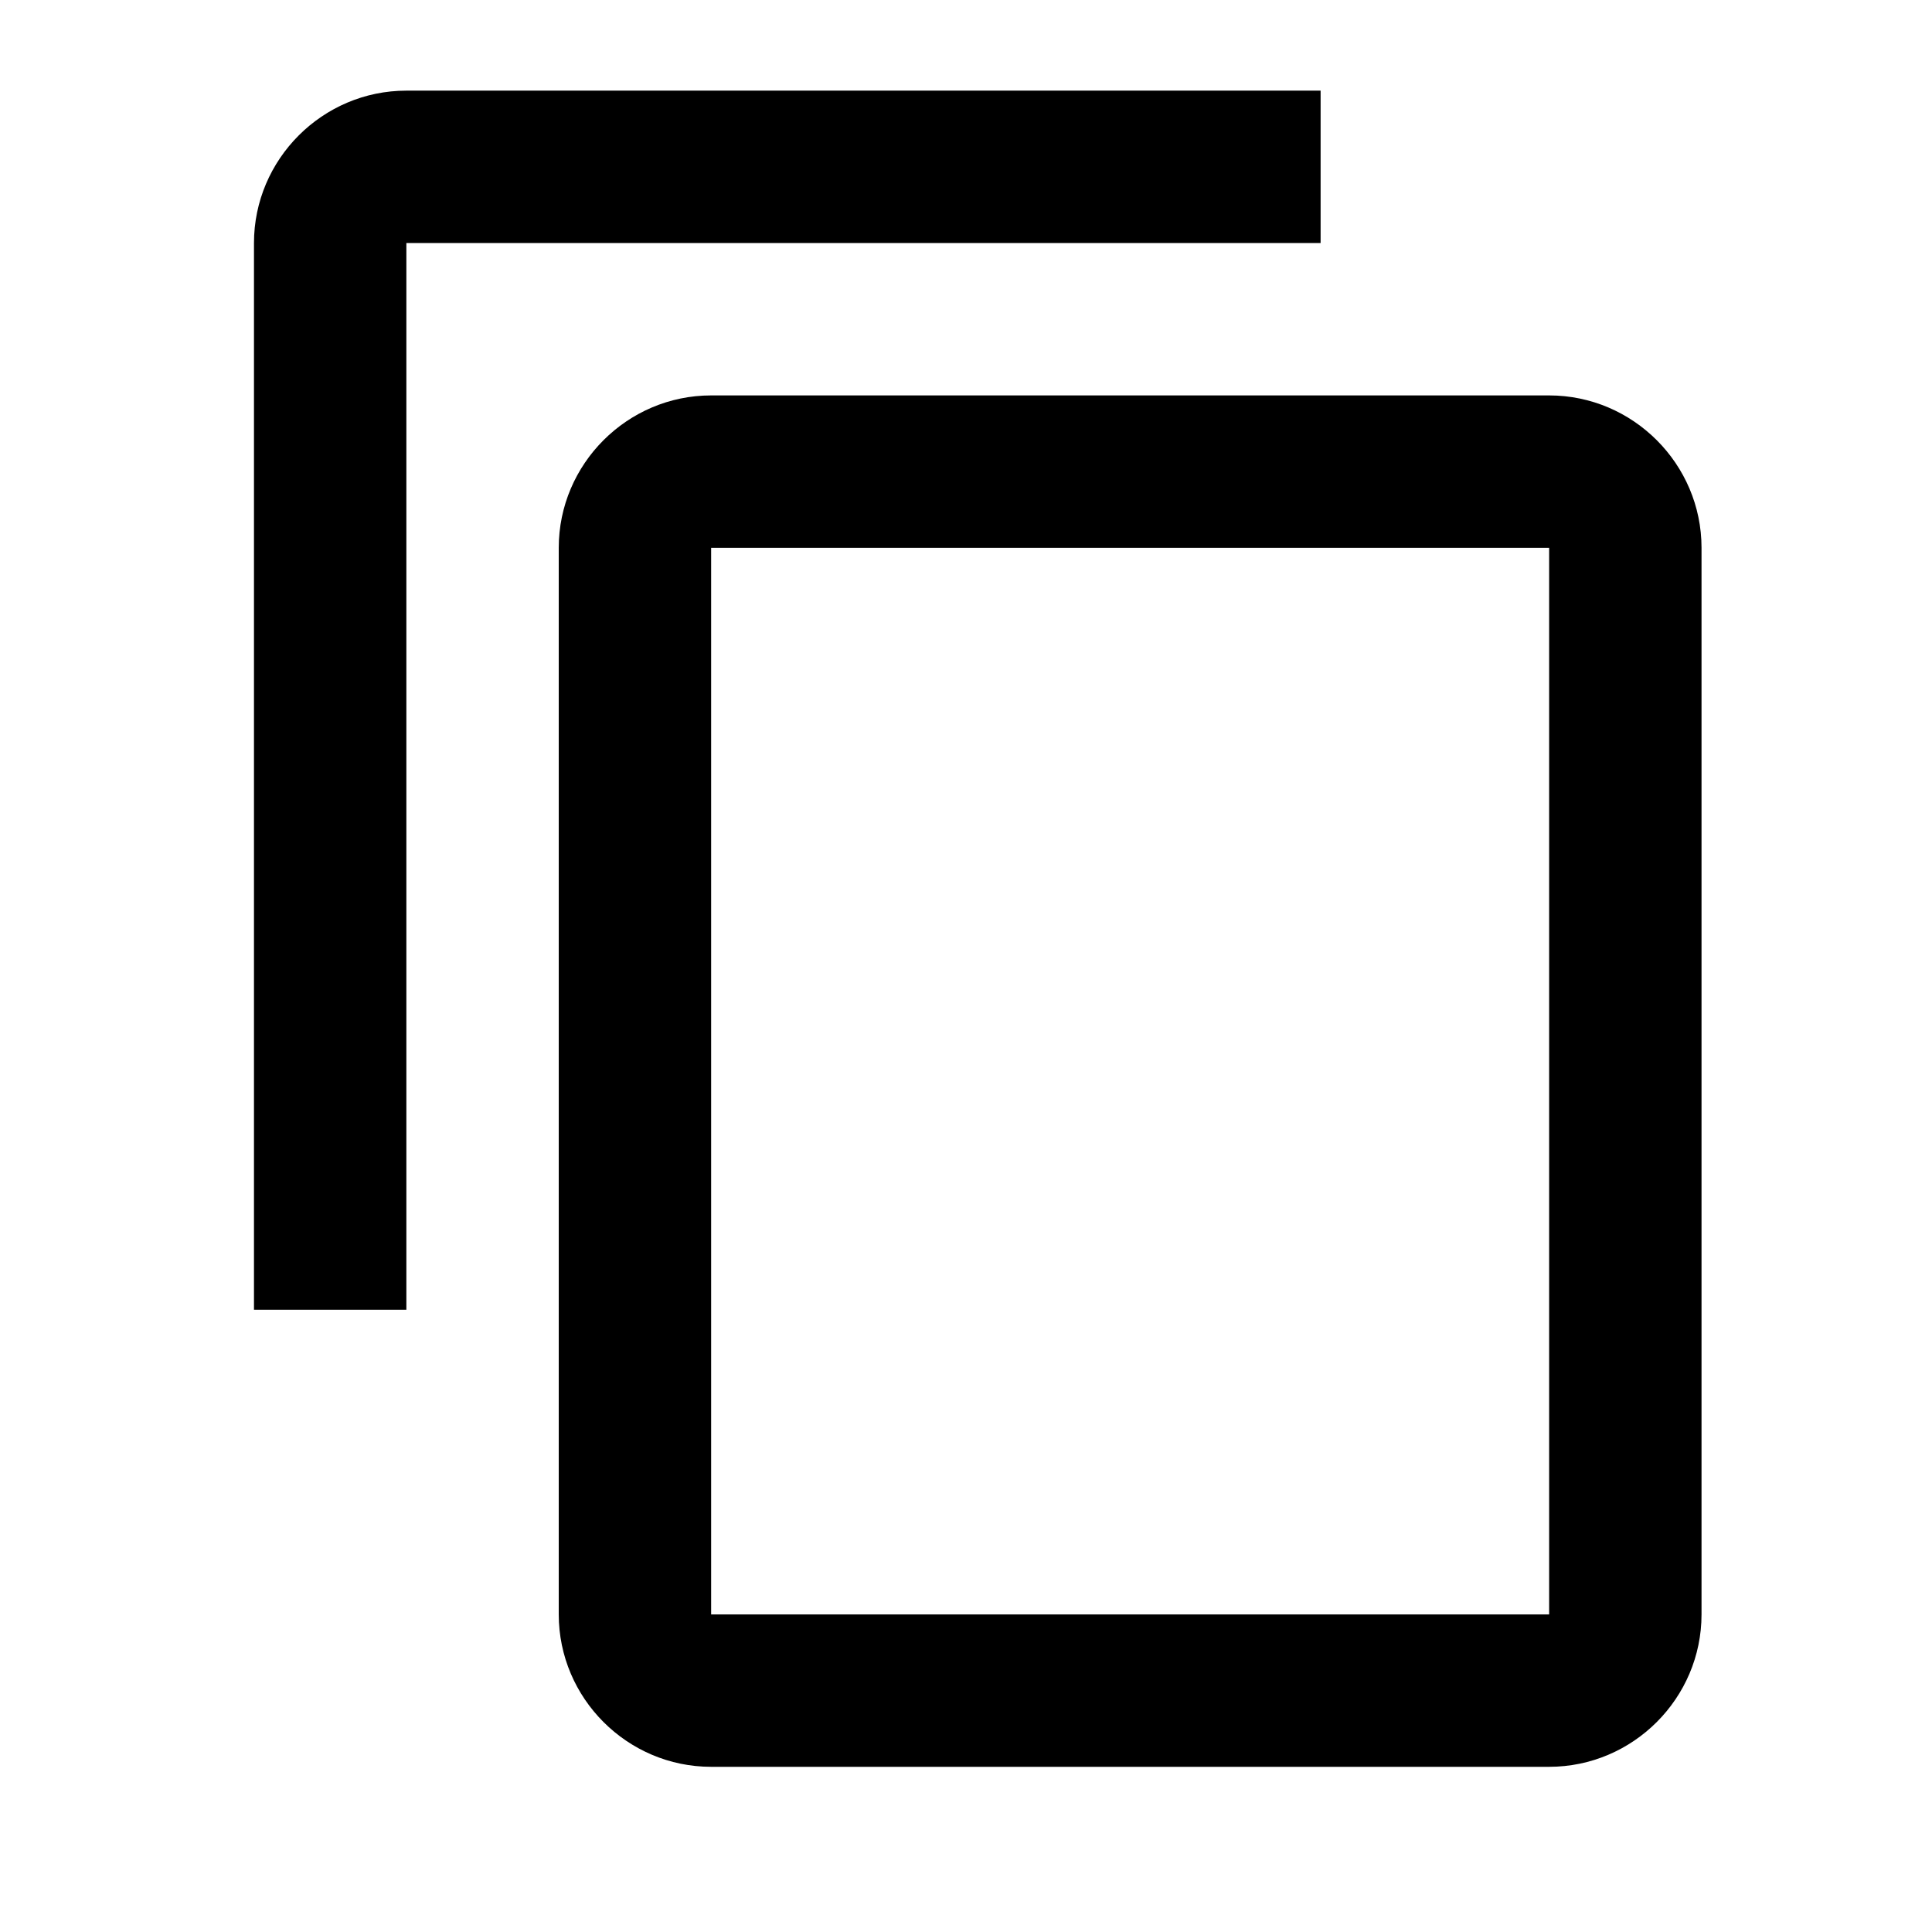
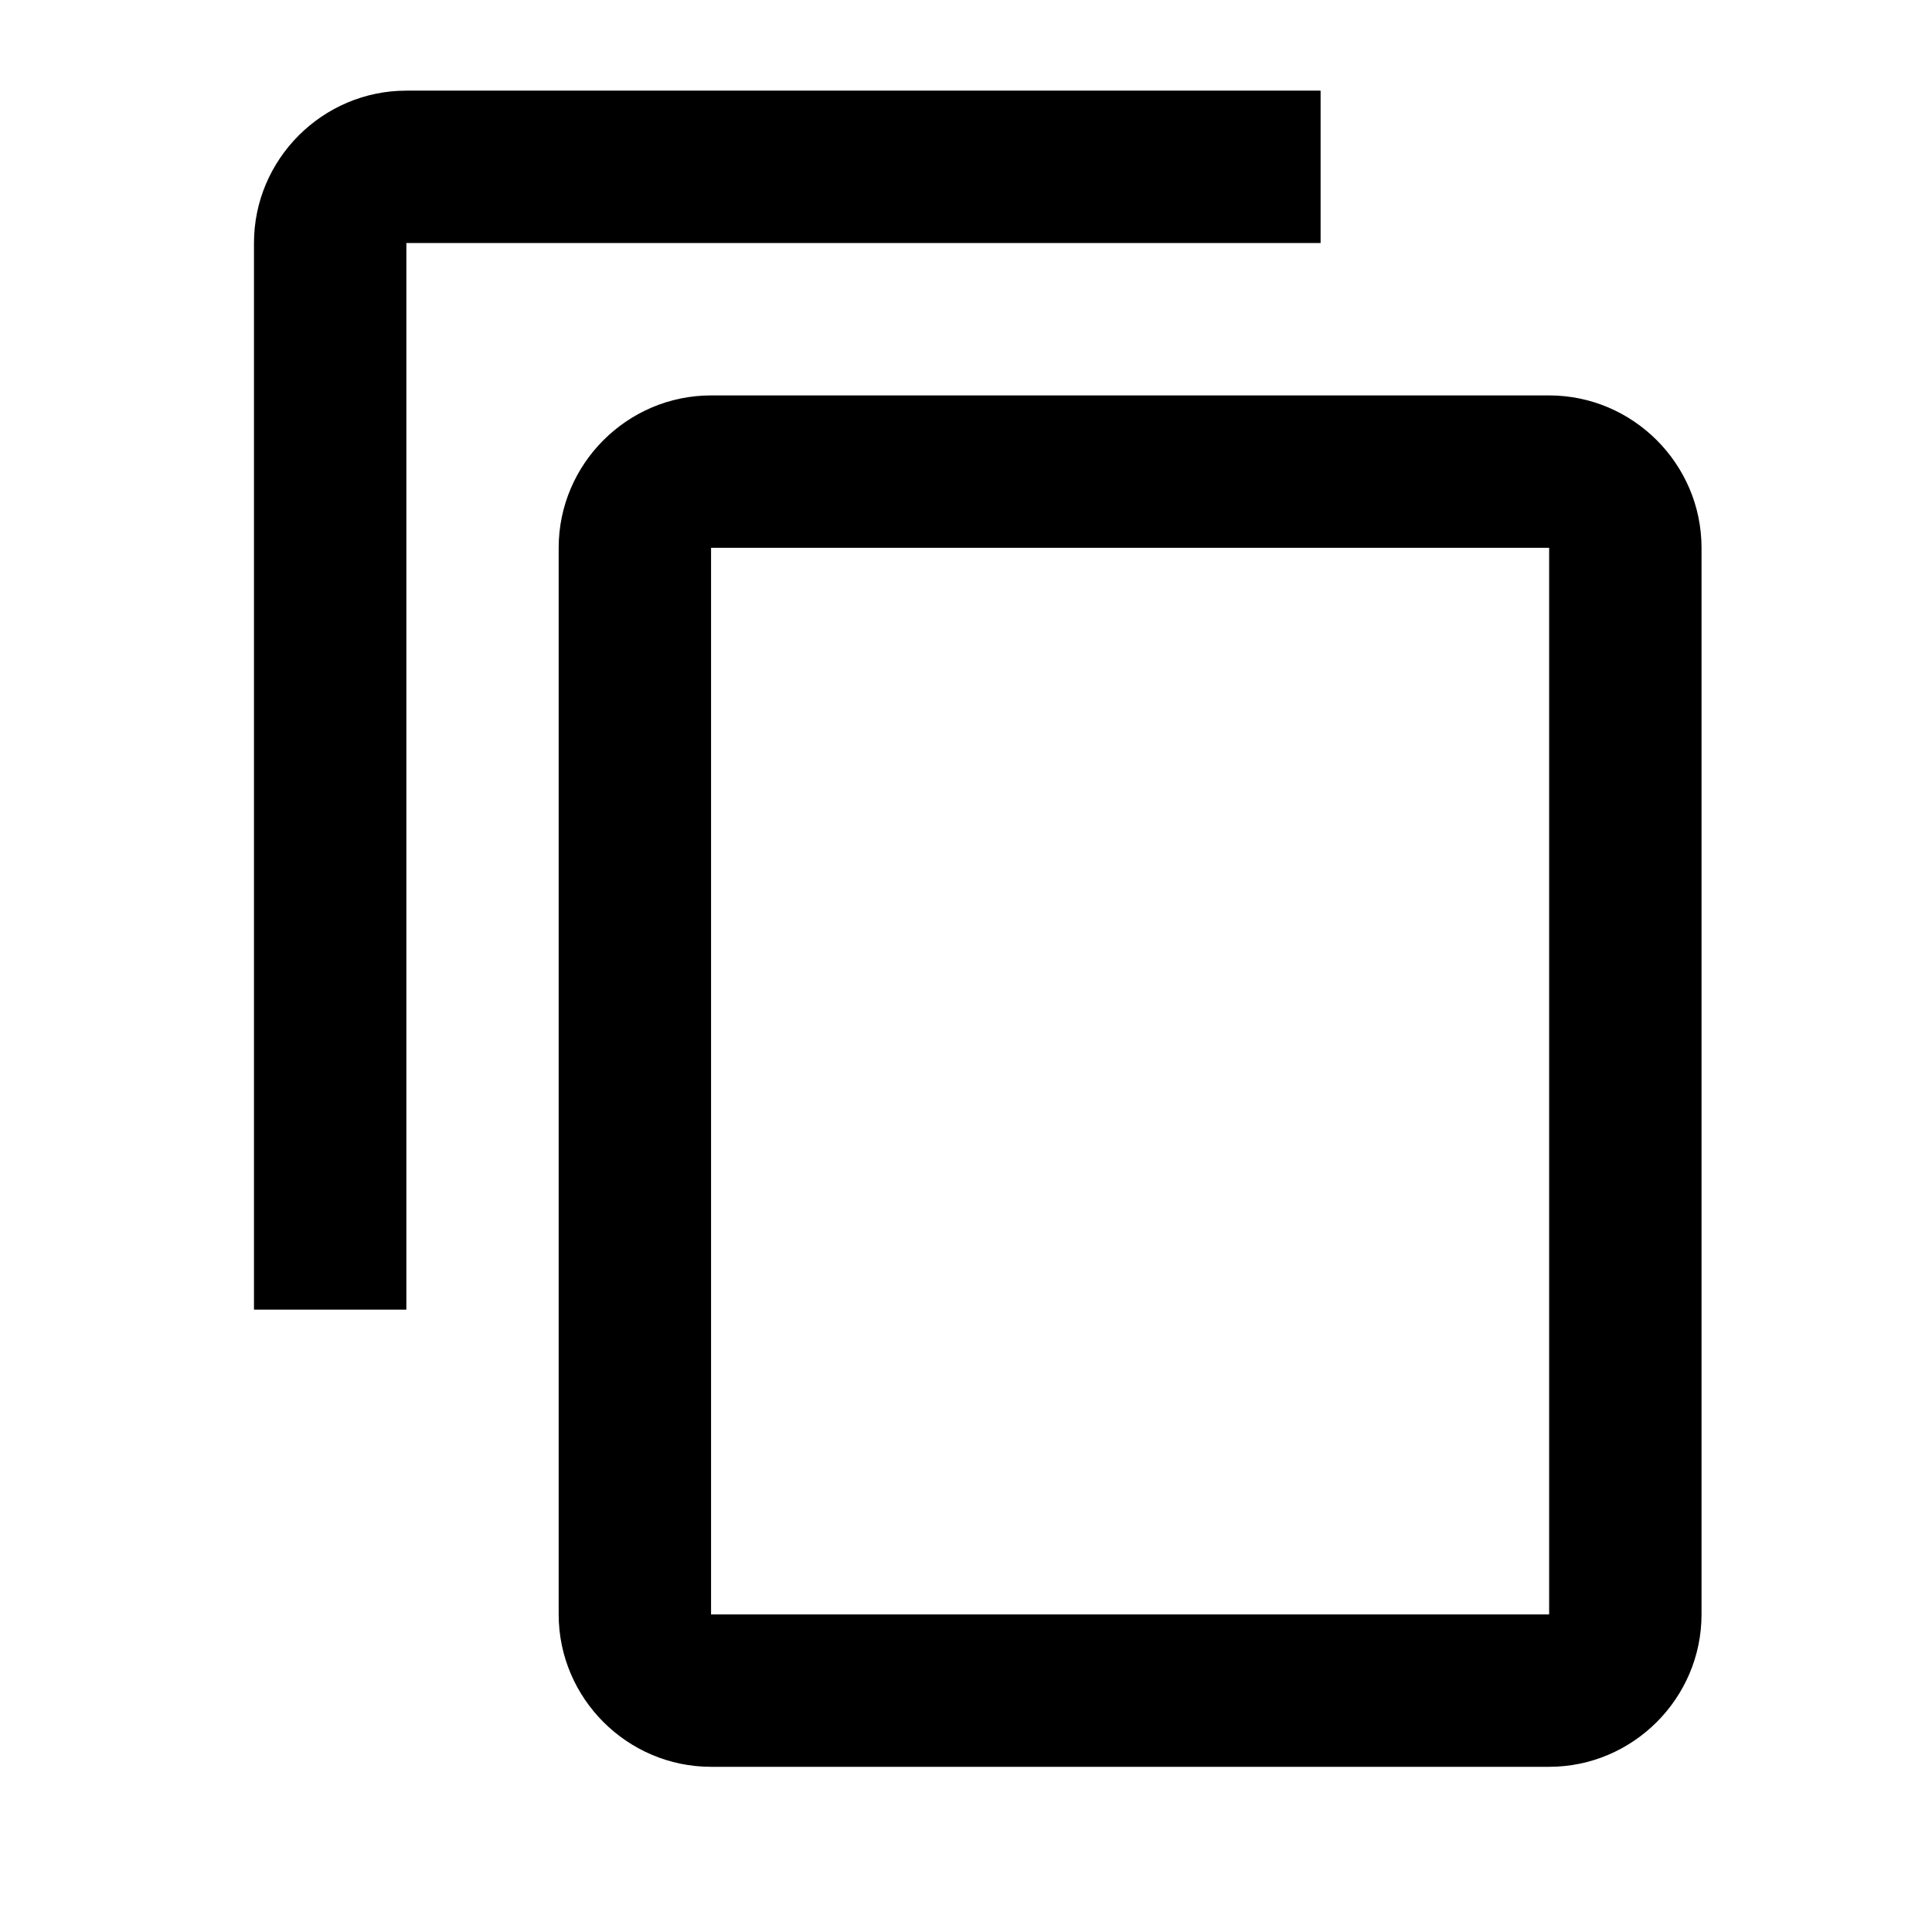
- <svg xmlns="http://www.w3.org/2000/svg" height="24px" viewBox="0 0 24 24" width="24px" fill="#000000" version="1.1" id="svg6">
-   <defs id="defs10" />
-   <path d="M0 0h24v24H0V0z" fill="none" id="path2" />
-   <path d="M 16.405,1.126 H 5.048 c -1.041,0 -1.893,0.852 -1.893,1.893 V 16.27 H 5.048 V 3.019 H 16.405 Z m 2.839,3.786 H 8.834 c -1.041,0 -1.893,0.852 -1.893,1.893 V 20.055 c 0,1.041 0.852,1.893 1.893,1.893 H 19.244 c 1.041,0 1.893,-0.852 1.893,-1.893 V 6.805 c 0,-1.041 -0.852,-1.893 -1.893,-1.893 z m 0,15.143 H 8.834 V 6.805 H 19.244 Z" id="path4" style="stroke-width:0.946" />
+ <svg xmlns="http://www.w3.org/2000/svg" width="24px" height="24px" fill="#000000" version="1.1" viewBox="0 0 24 24">
+   <path d="M0 0h24v24H0V0z" fill="none" />
+   <path d="m16.405 1.126h-11.357c-1.041 0-1.893 0.852-1.893 1.893v13.25h1.893v-13.25h11.357zm2.839 3.786h-10.411c-1.041 0-1.893 0.852-1.893 1.893v13.25c0 1.041 0.852 1.893 1.893 1.893h10.411c1.041 0 1.893-0.852 1.893-1.893v-13.25c0-1.041-0.852-1.893-1.893-1.893zm0 15.143h-10.411v-13.25h10.411z" stroke-width=".946" />
</svg>
